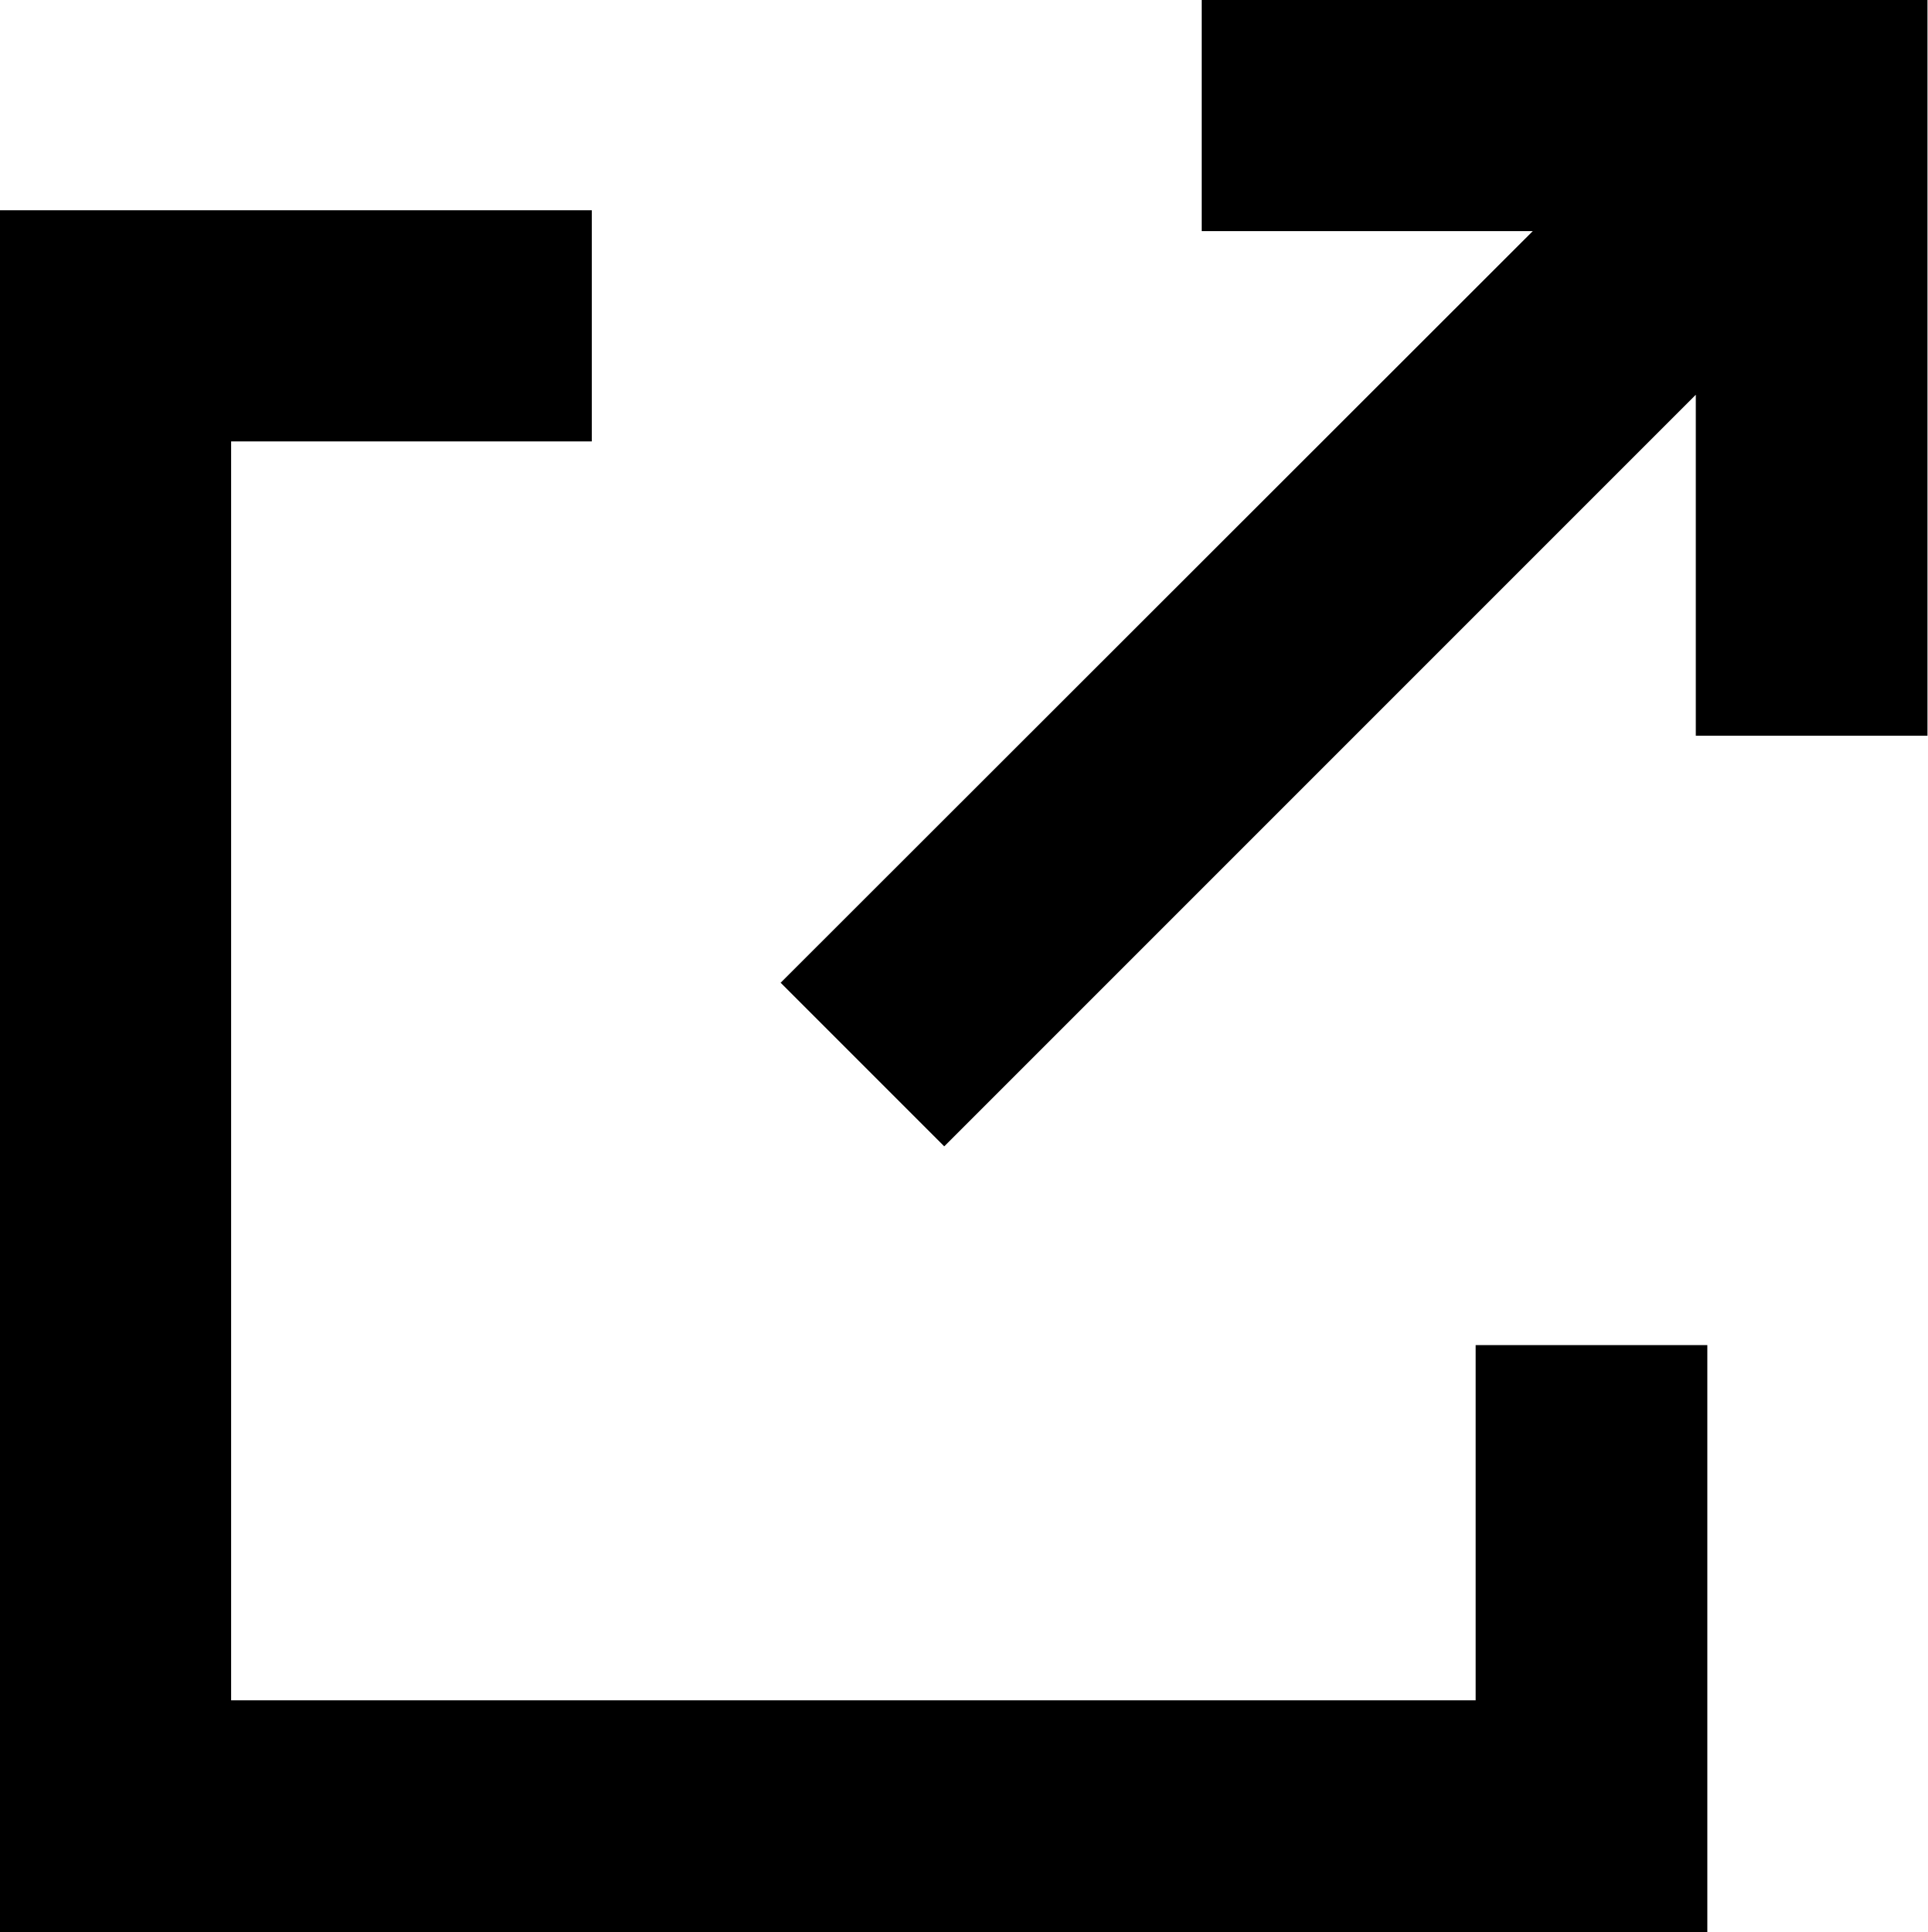
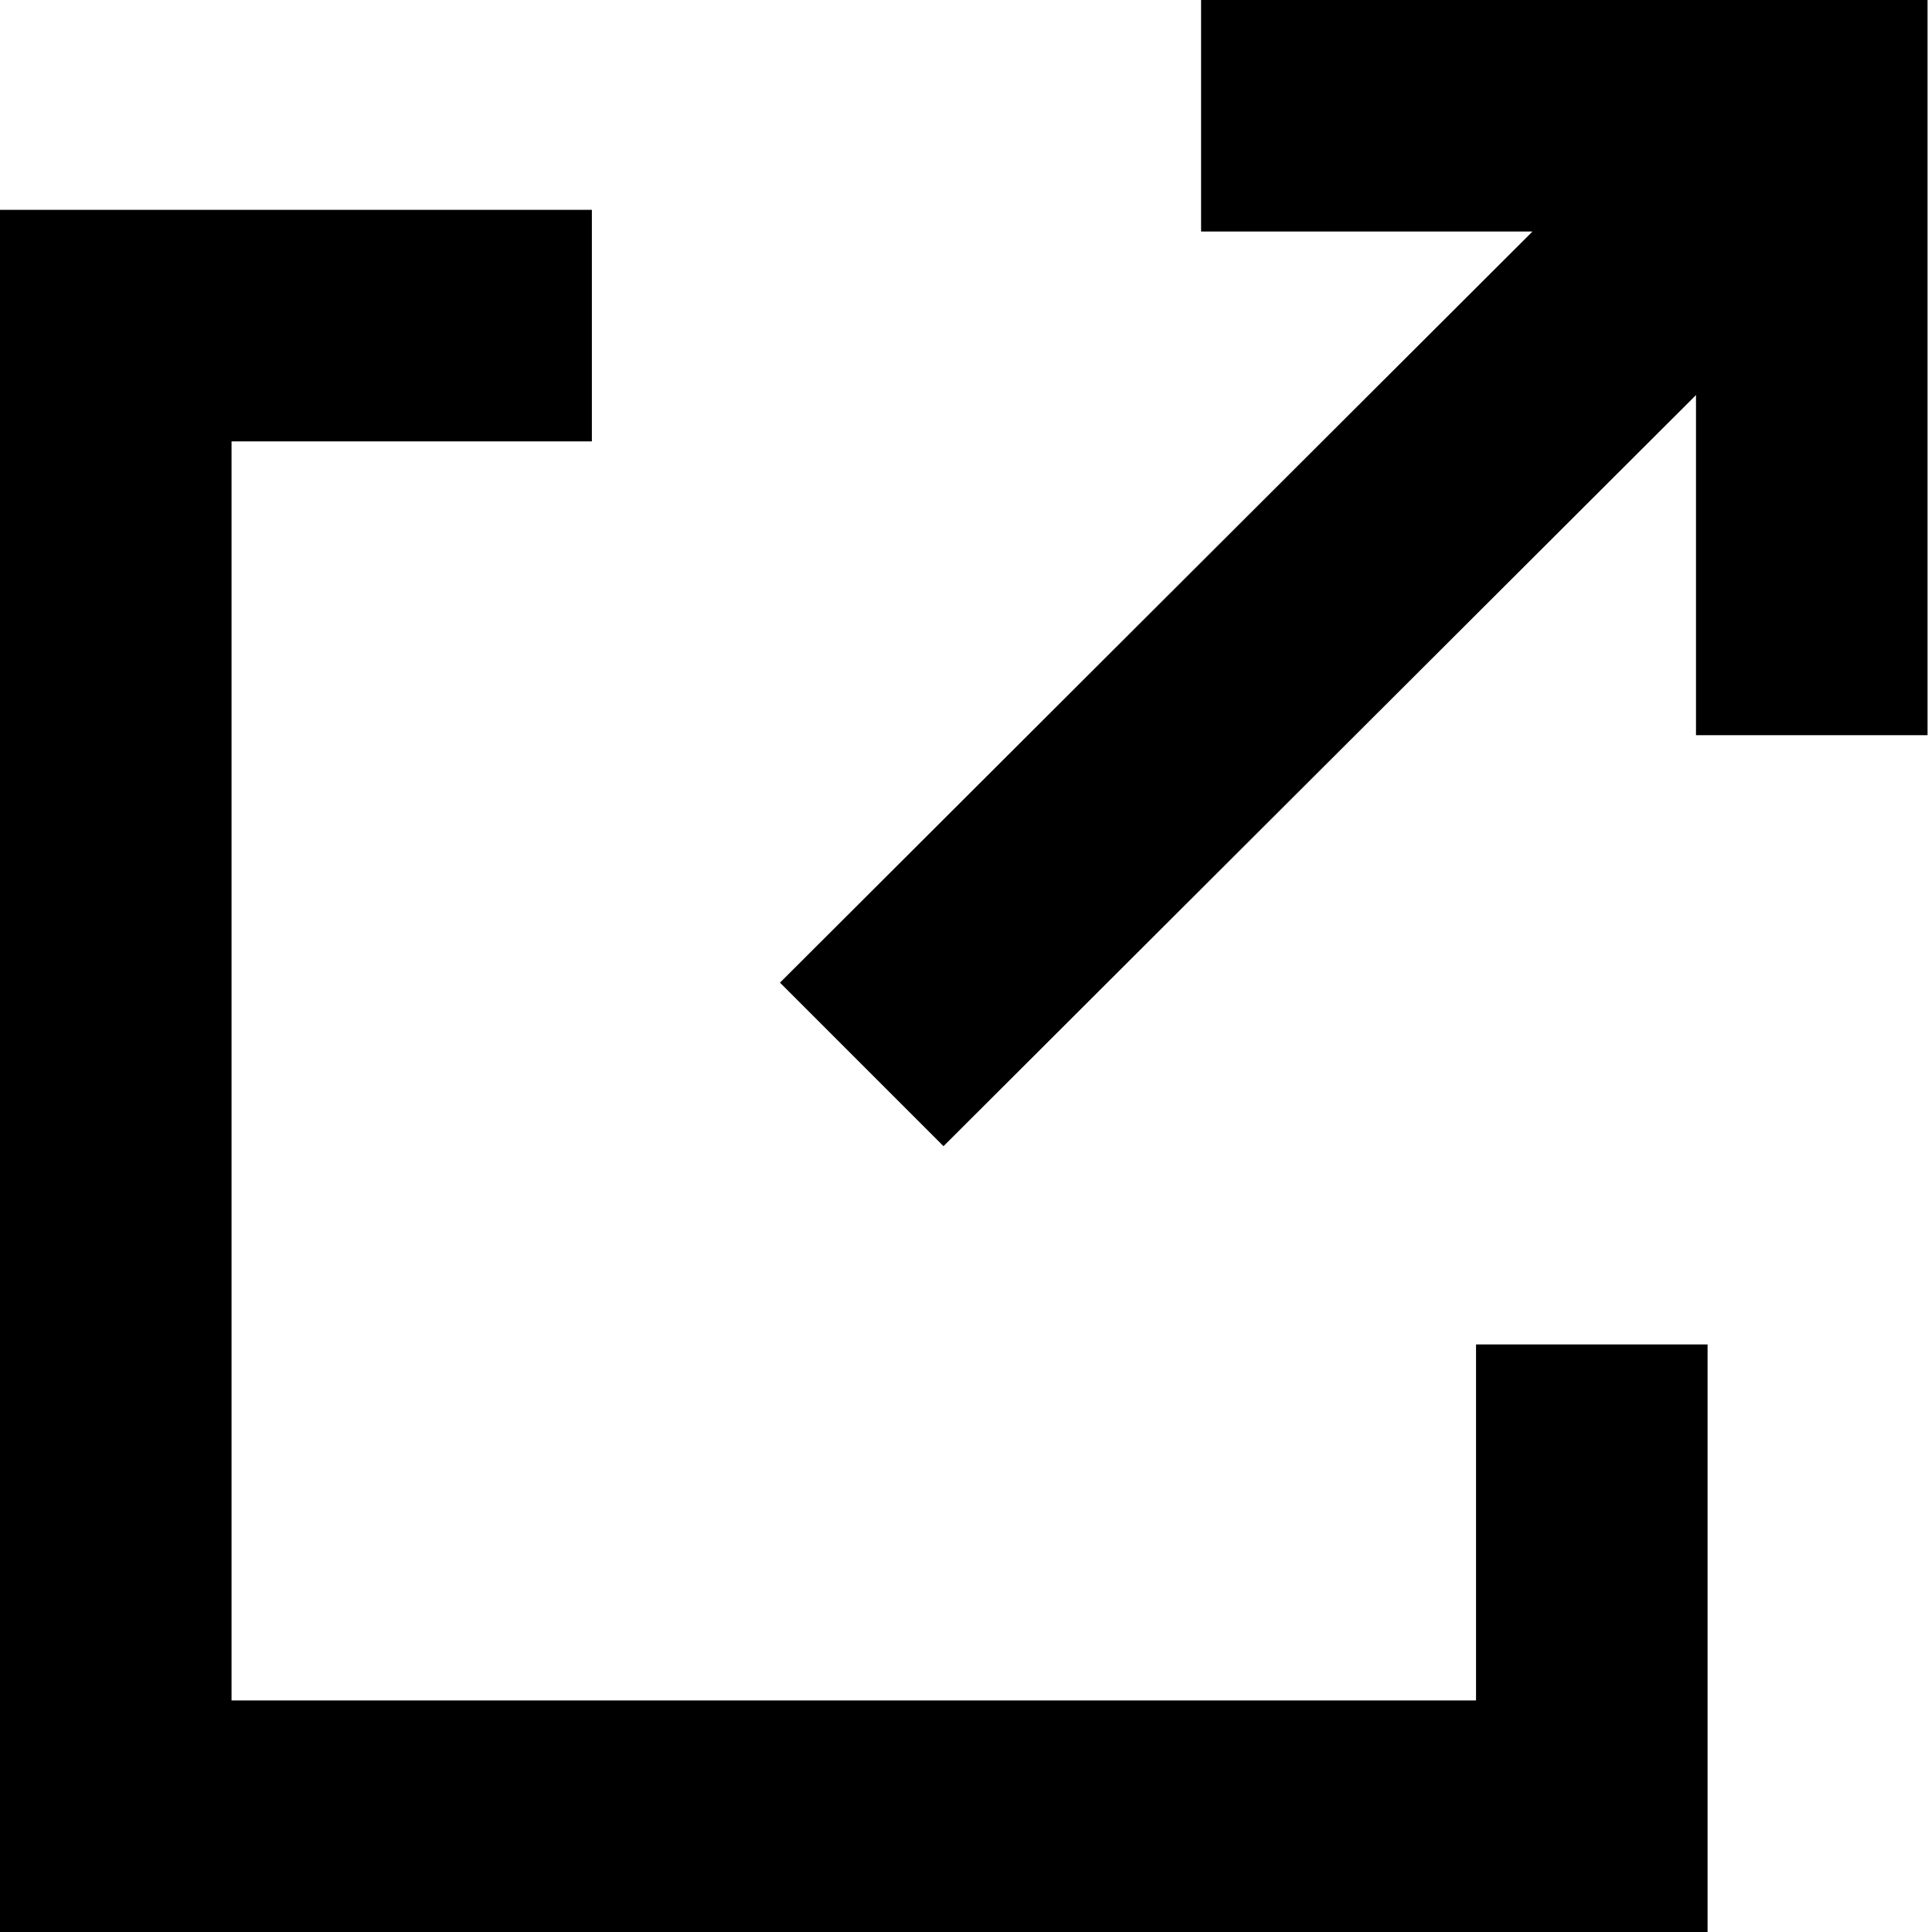
- <svg xmlns="http://www.w3.org/2000/svg" id="externallink" stroke-width="0px" fill="currentColor" viewBox="0 0 35.11 35.19">
-   <g>
-     <polygon points="26.88 24.5 26.88 30.97 4.21 30.97 4.21 8.04 10.78 8.04 10.78 3.83 0 3.83 0 35.19 31.1 35.19 31.1 24.5 26.88 24.5" />
-     <polygon points="21.89 0 21.89 4.21 27.92 4.21 14.22 17.9 17.2 20.88 30.89 7.19 30.89 13.4 35.11 13.4 35.11 0 21.89 0" />
+ <svg xmlns="http://www.w3.org/2000/svg" id="externallink" stroke-width="0px" fill="currentColor" viewBox="0 0 13.32 13.35">
+   <g id="externallink-icon">
+     <g>
+       <polygon points="10.2 11.75 1.6 11.75 1.6 3.05 4.09 3.05 4.09 1.45 0 1.45 0 13.35 11.8 13.35 11.8 9.29 10.2 9.29 10.2 11.75" />
+       <polygon points="8.3 0 8.3 1.6 10.59 1.6 5.39 6.79 6.52 7.92 11.72 2.73 11.72 5.08 13.32 5.08 13.32 0 8.3 0" />
+     </g>
  </g>
</svg>
